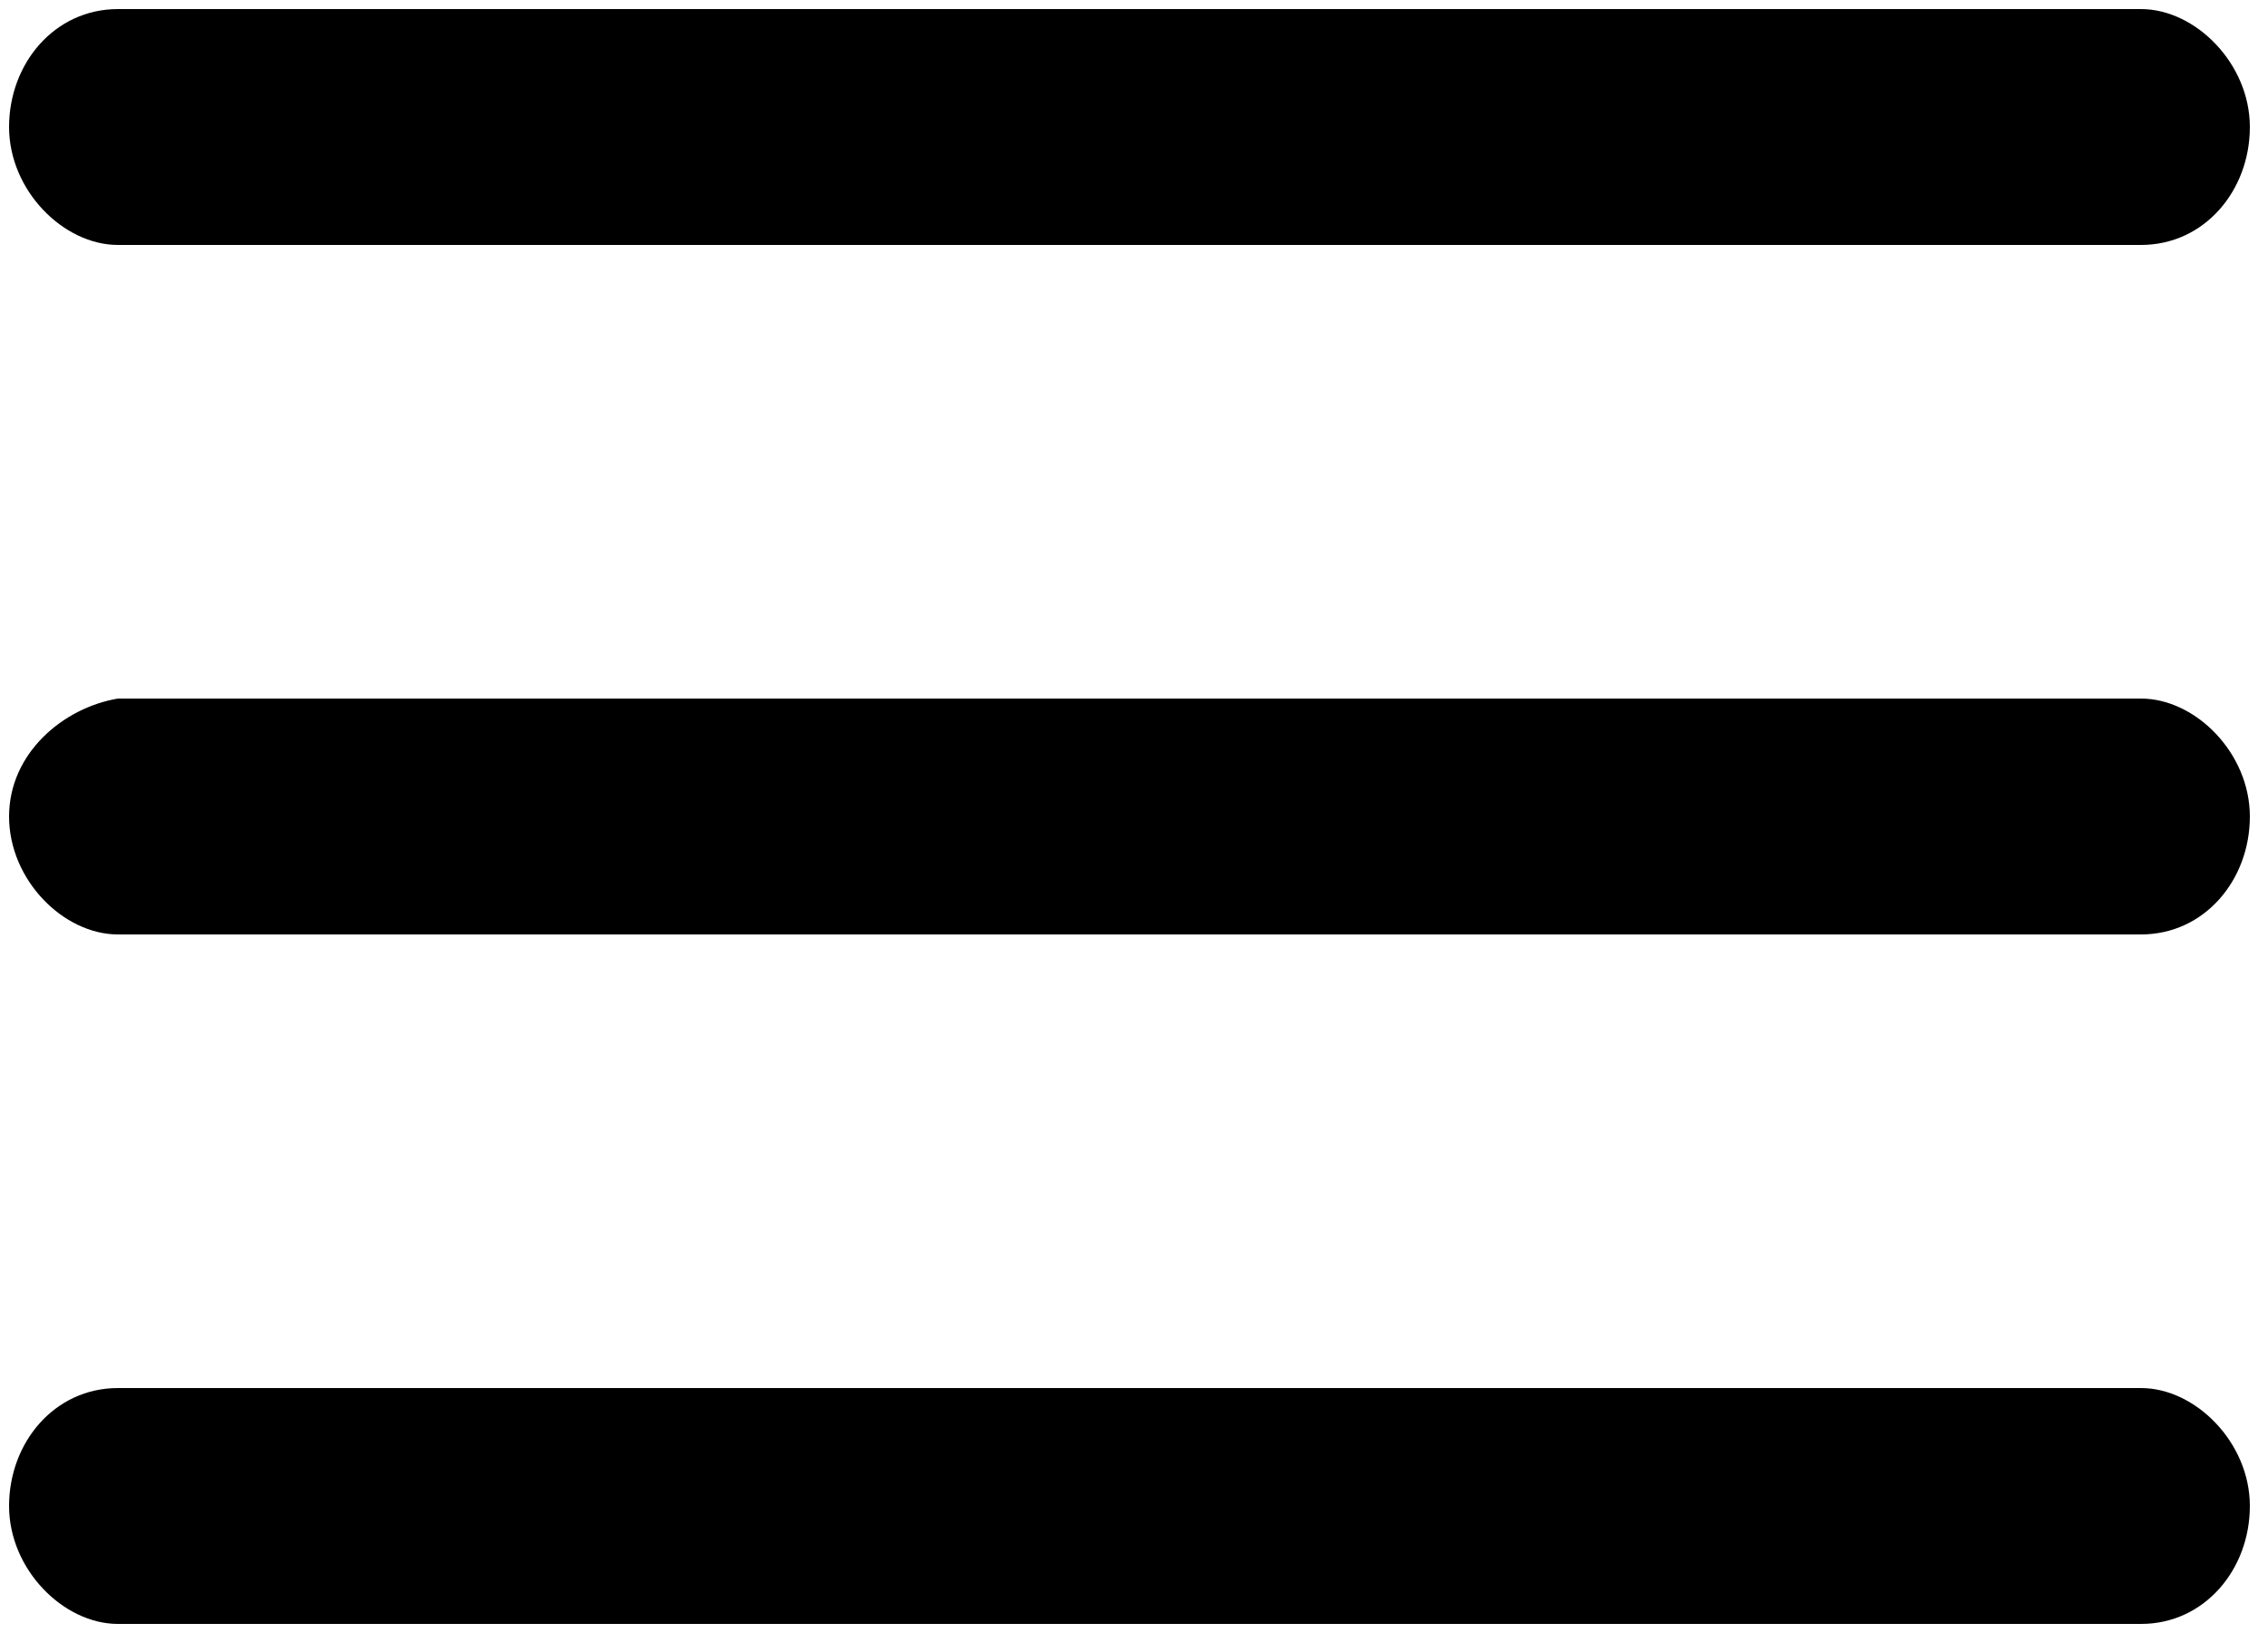
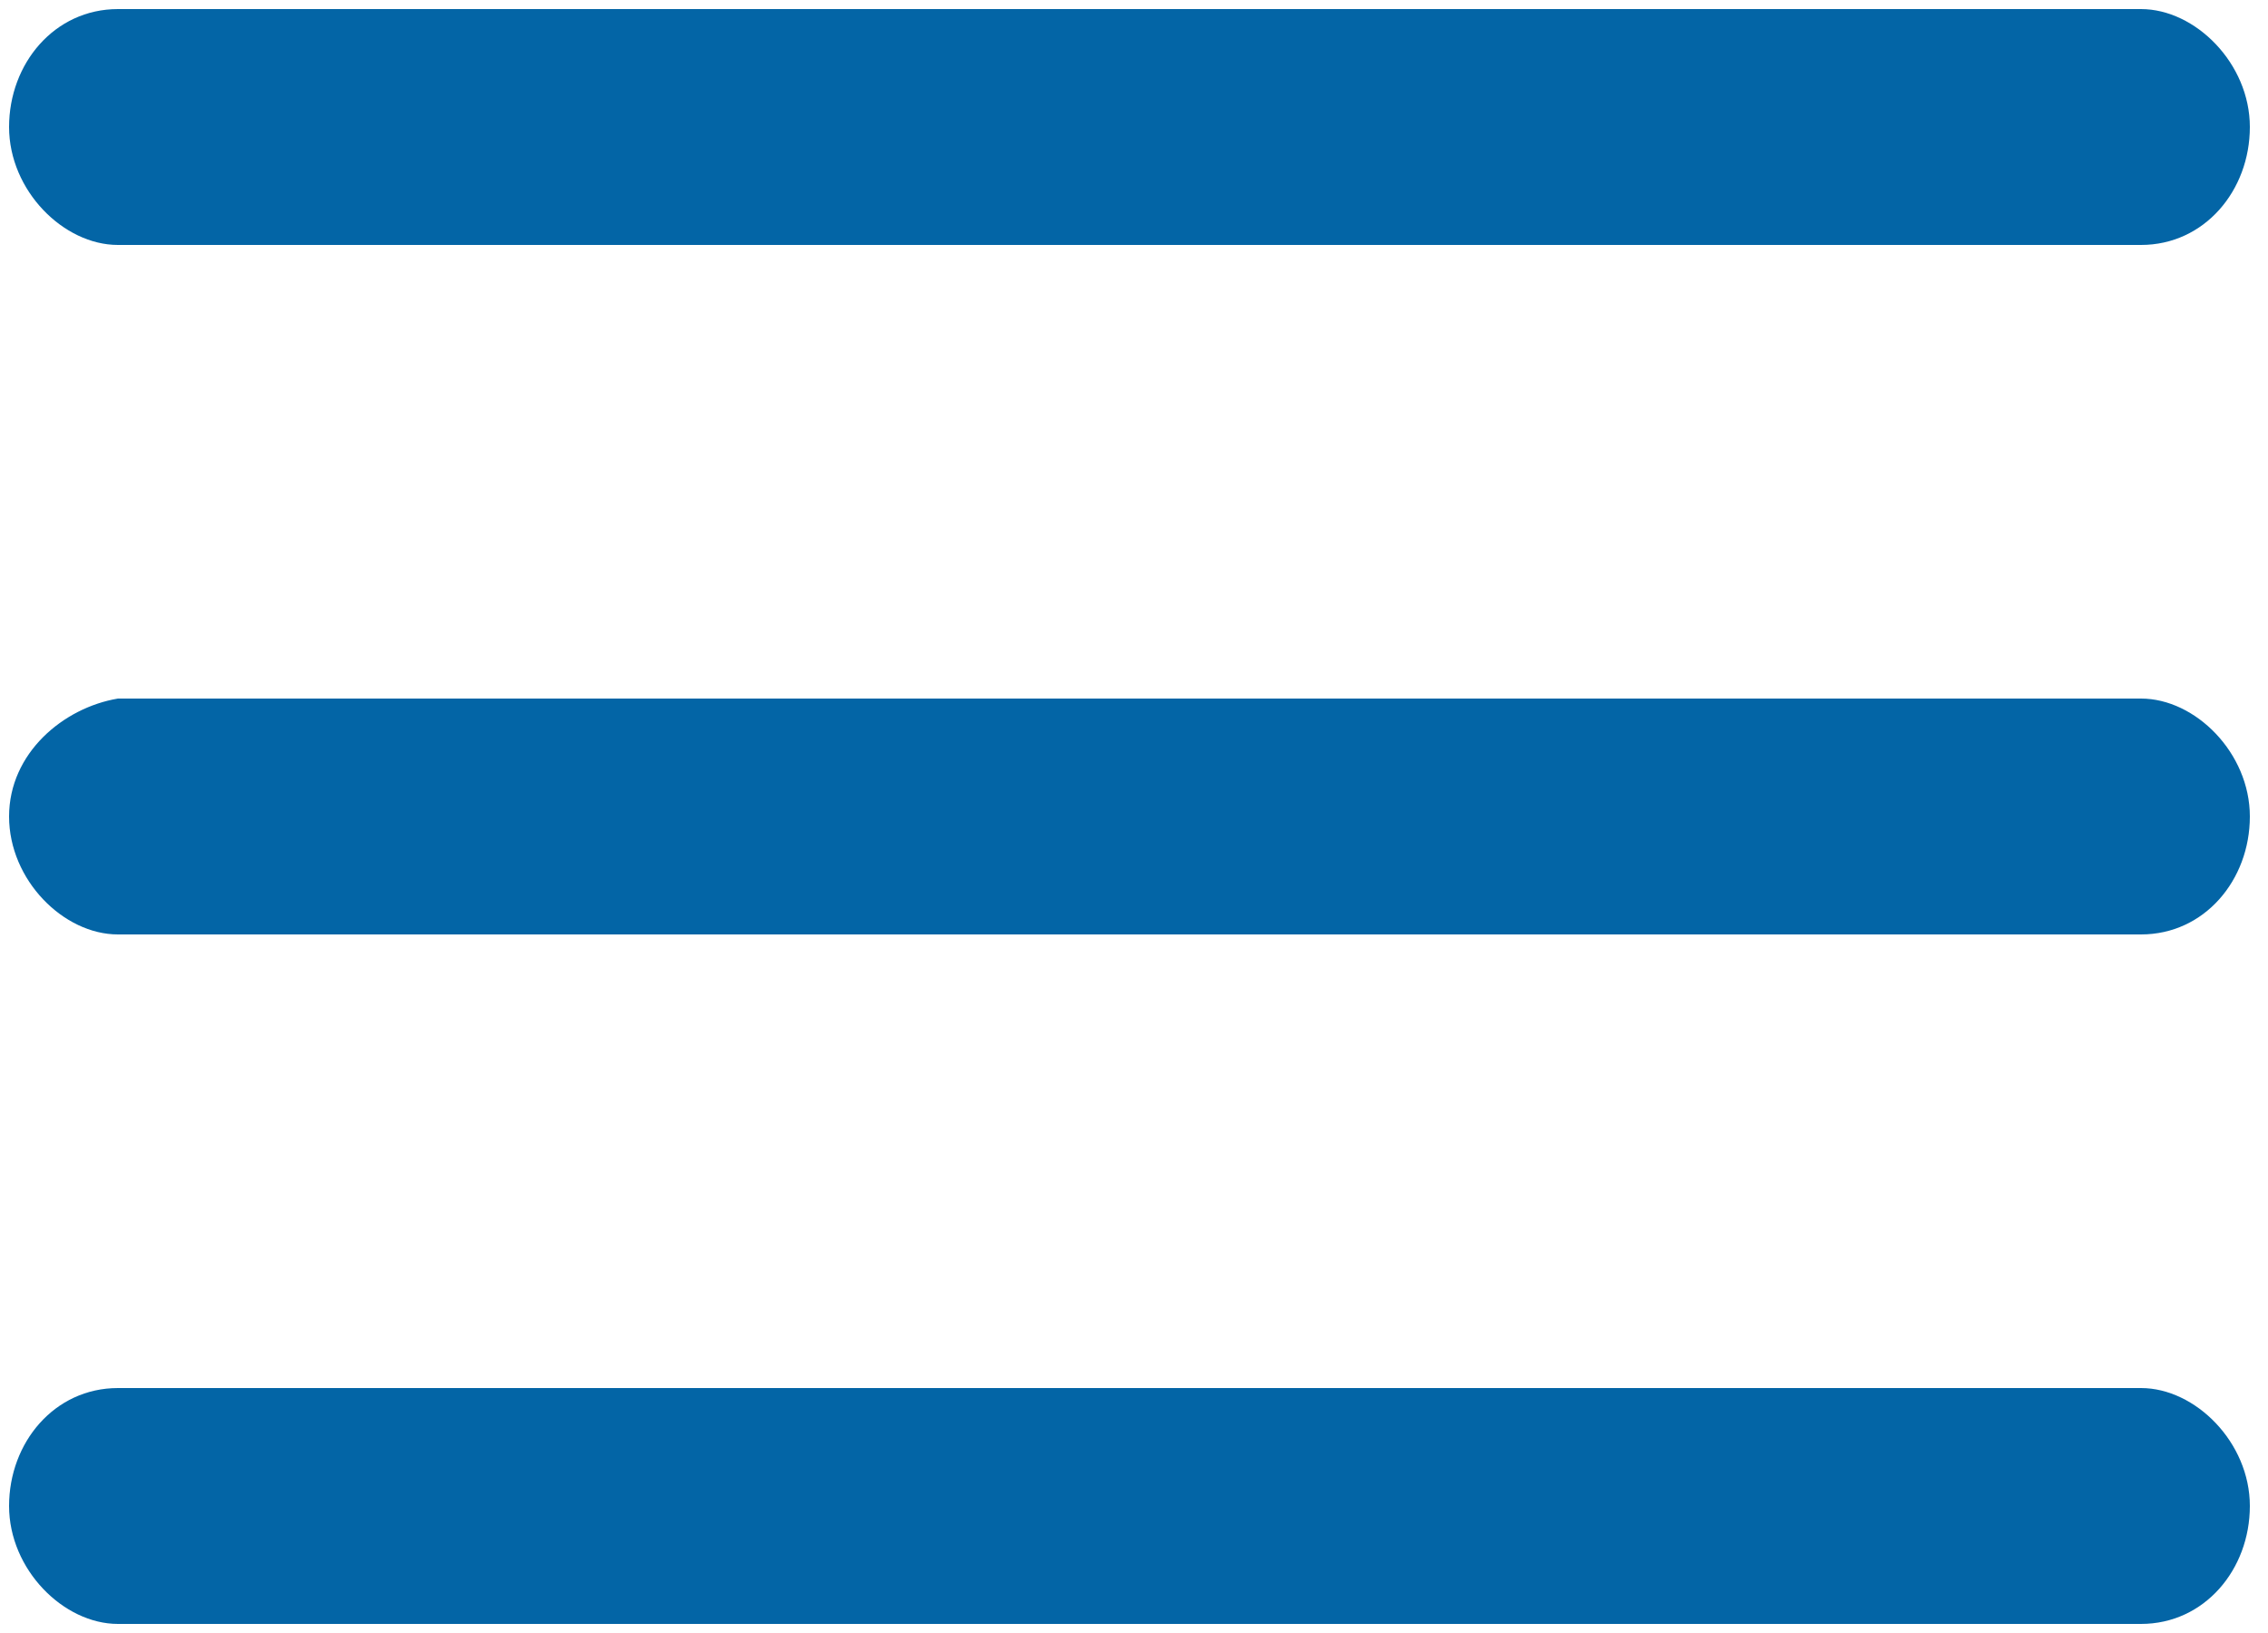
<svg xmlns="http://www.w3.org/2000/svg" xmlns:xlink="http://www.w3.org/1999/xlink" version="1.1" id="Layer_1" x="0px" y="0px" viewBox="0 0 25 18" style="enable-background:new 0 0 25 18;" xml:space="preserve">
  <style type="text/css">
	.st0{clip-path:url(#SVGID_2_);}
</style>
  <g>
    <g>
      <defs>
        <rect id="SVGID_1_" x="0" y="0.1" width="25" height="18.9" />
      </defs>
      <clipPath id="SVGID_2_">
        <use xlink:href="#SVGID_1_" style="overflow:visible;" />
      </clipPath>
-       <path class="st0" d="M1.3,2.7h22.3c0.7,0,1.2-0.6,1.2-1.3c0-0.7-0.6-1.3-1.2-1.3H1.3c-0.7,0-1.2,0.6-1.2,1.3    C0.1,2.1,0.7,2.7,1.3,2.7L1.3,2.7z M1.3,2.7" />
-       <path class="st0" d="M1.3,10.3h22.3c0.7,0,1.2-0.6,1.2-1.3c0-0.7-0.6-1.3-1.2-1.3H1.3C0.7,7.8,0.1,8.3,0.1,9    C0.1,9.7,0.7,10.3,1.3,10.3L1.3,10.3z M1.3,10.3" />
-       <path class="st0" d="M1.3,17.9h22.3c0.7,0,1.2-0.6,1.2-1.3c0-0.7-0.6-1.3-1.2-1.3H1.3c-0.7,0-1.2,0.6-1.2,1.3    C0.1,17.3,0.7,17.9,1.3,17.9L1.3,17.9z M1.3,17.9" />
+       <path class="st0" fill="#0365a6" d="M1.3,2.7h22.3c0.7,0,1.2-0.6,1.2-1.3c0-0.7-0.6-1.3-1.2-1.3H1.3c-0.7,0-1.2,0.6-1.2,1.3    C0.1,2.1,0.7,2.7,1.3,2.7L1.3,2.7z M1.3,2.7" />
+       <path class="st0" fill="#0365a6" d="M1.3,10.3h22.3c0.7,0,1.2-0.6,1.2-1.3c0-0.7-0.6-1.3-1.2-1.3H1.3C0.7,7.8,0.1,8.3,0.1,9    C0.1,9.7,0.7,10.3,1.3,10.3L1.3,10.3z M1.3,10.3" />
+       <path class="st0" fill="#0365a6" d="M1.3,17.9h22.3c0.7,0,1.2-0.6,1.2-1.3c0-0.7-0.6-1.3-1.2-1.3H1.3c-0.7,0-1.2,0.6-1.2,1.3    C0.1,17.3,0.7,17.9,1.3,17.9L1.3,17.9z M1.3,17.9" />
    </g>
  </g>
</svg>
